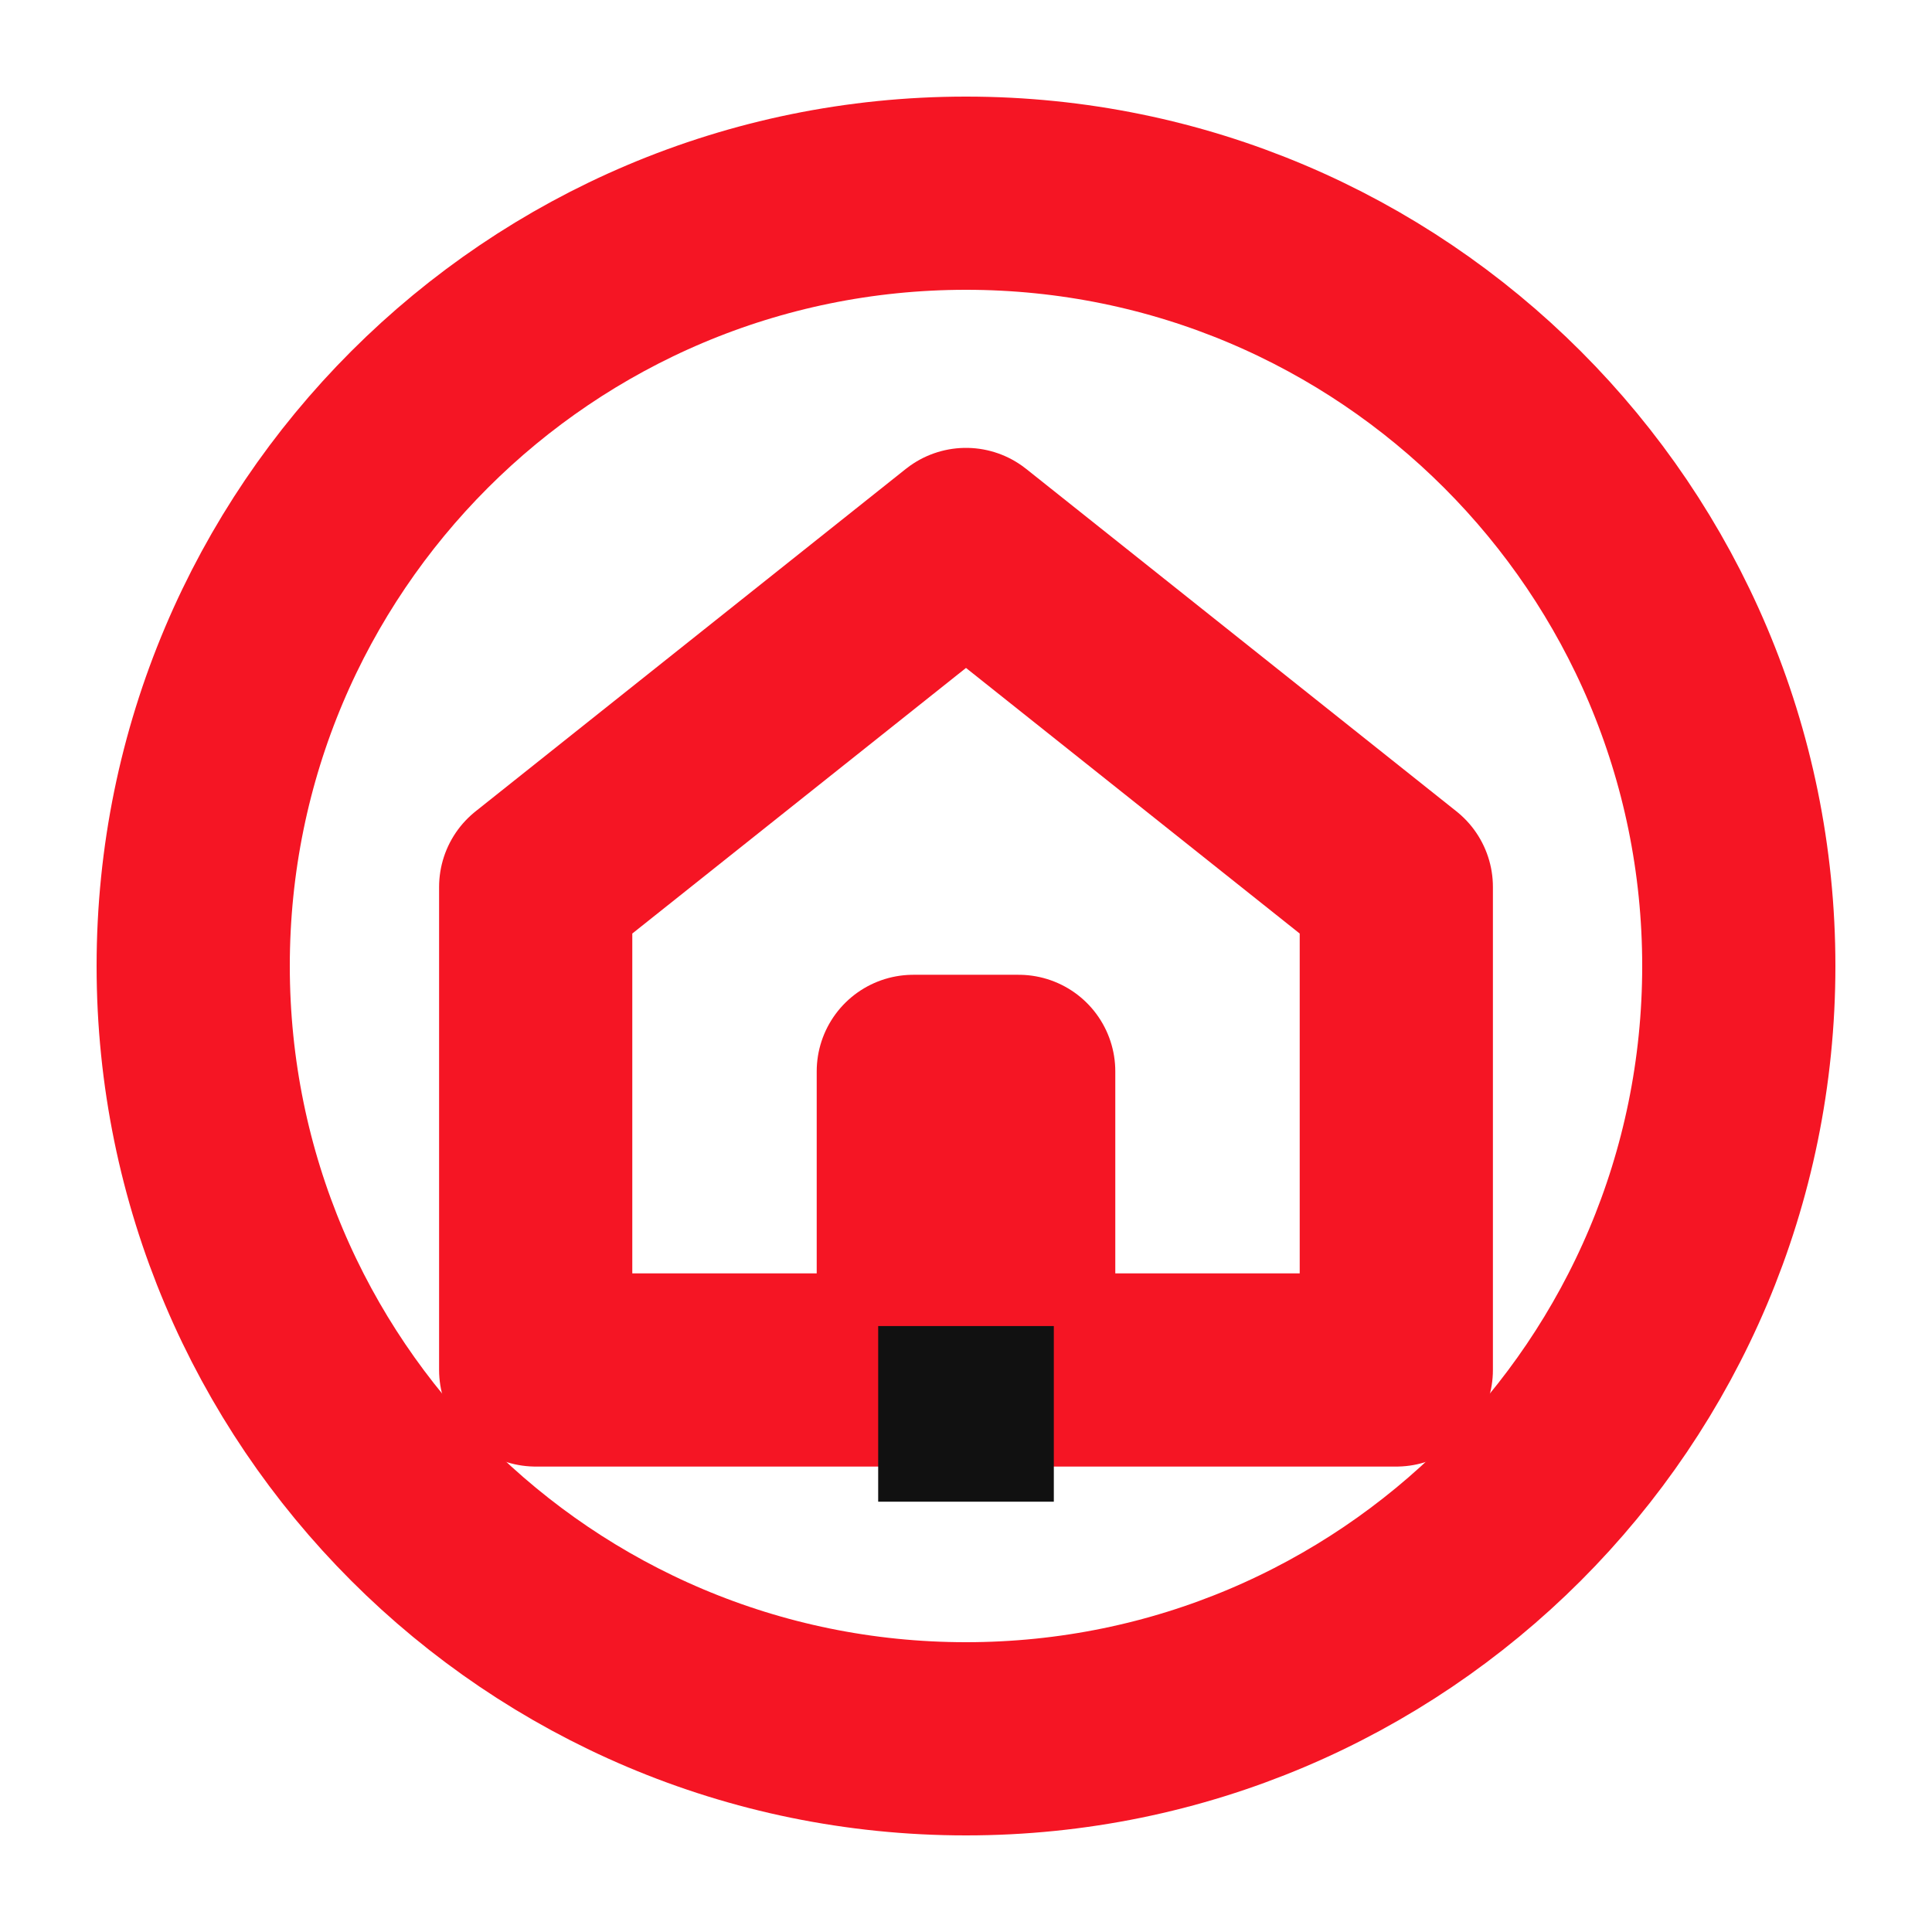
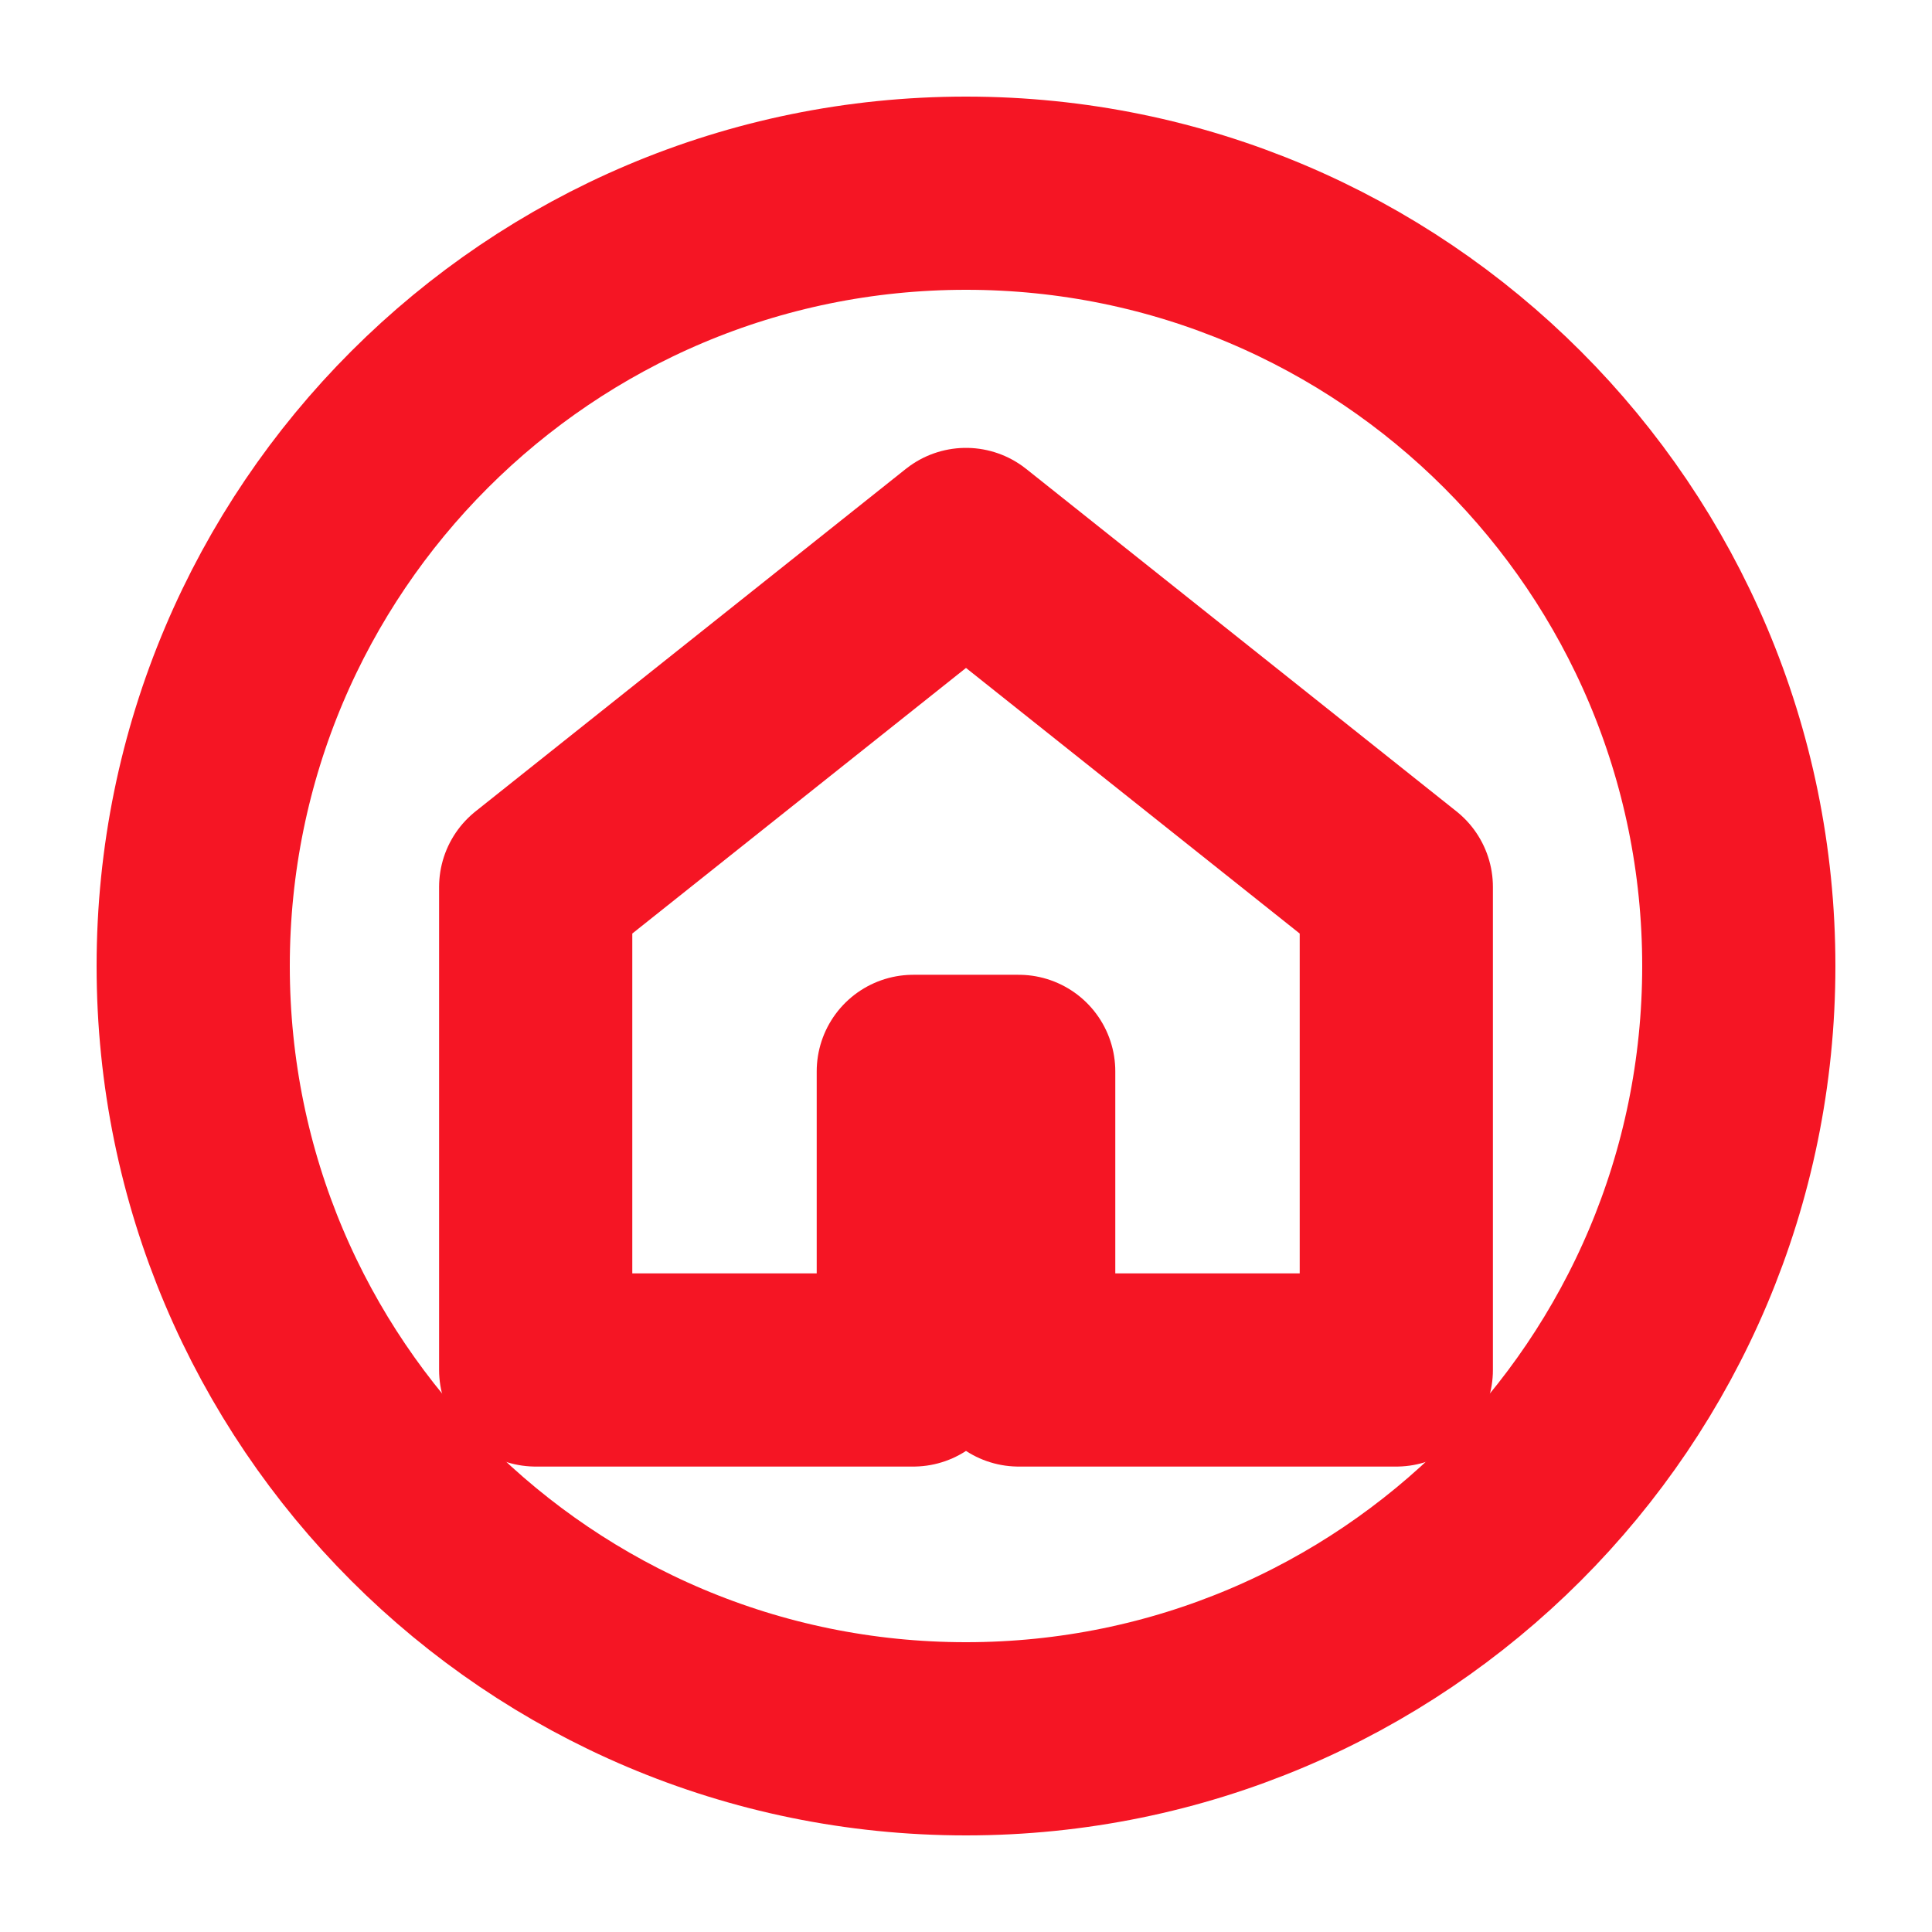
<svg xmlns="http://www.w3.org/2000/svg" viewBox="0 0 220 220" role="img" aria-labelledby="title">
  <circle cx="110" cy="110" r="88" fill="none" stroke="#f51524" stroke-width="22" />
  <path d="M61 101 110 62l49 39v55h-43v-34h-12v34H61z" fill="none" stroke="#f51524" stroke-width="22" stroke-linejoin="round" />
-   <rect x="100" y="151" width="20" height="20" fill="#111111" />
</svg>
